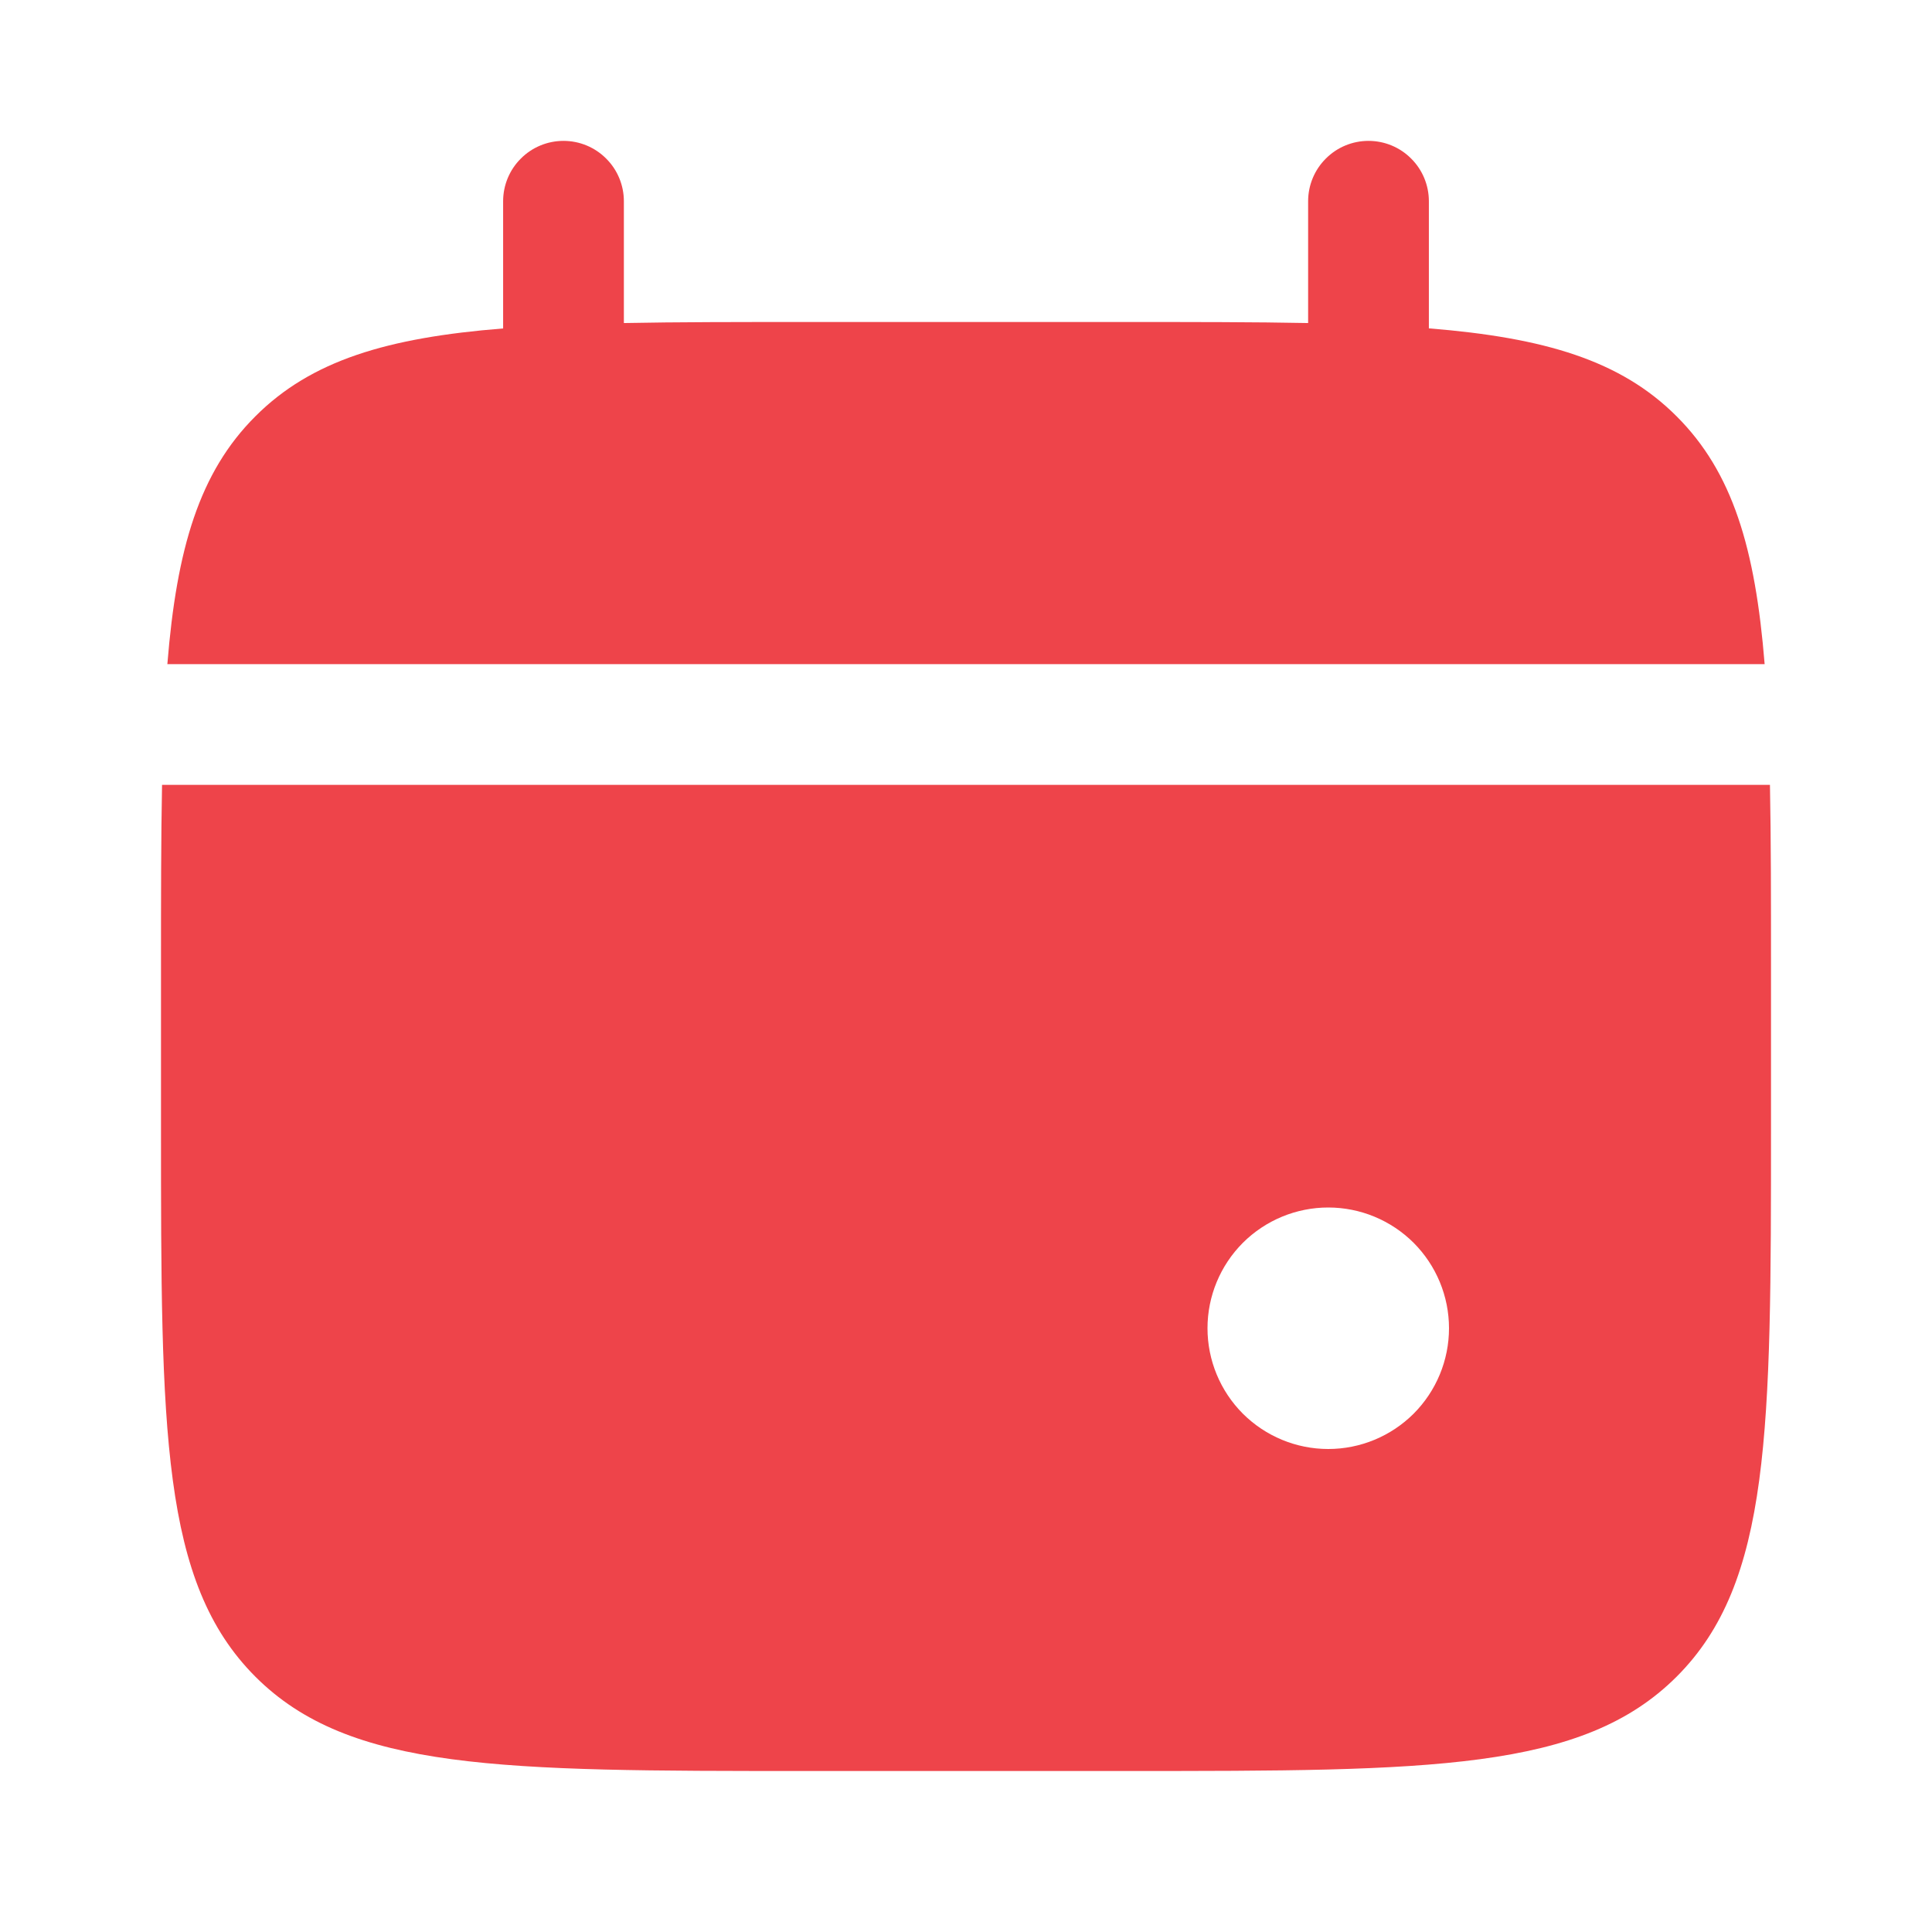
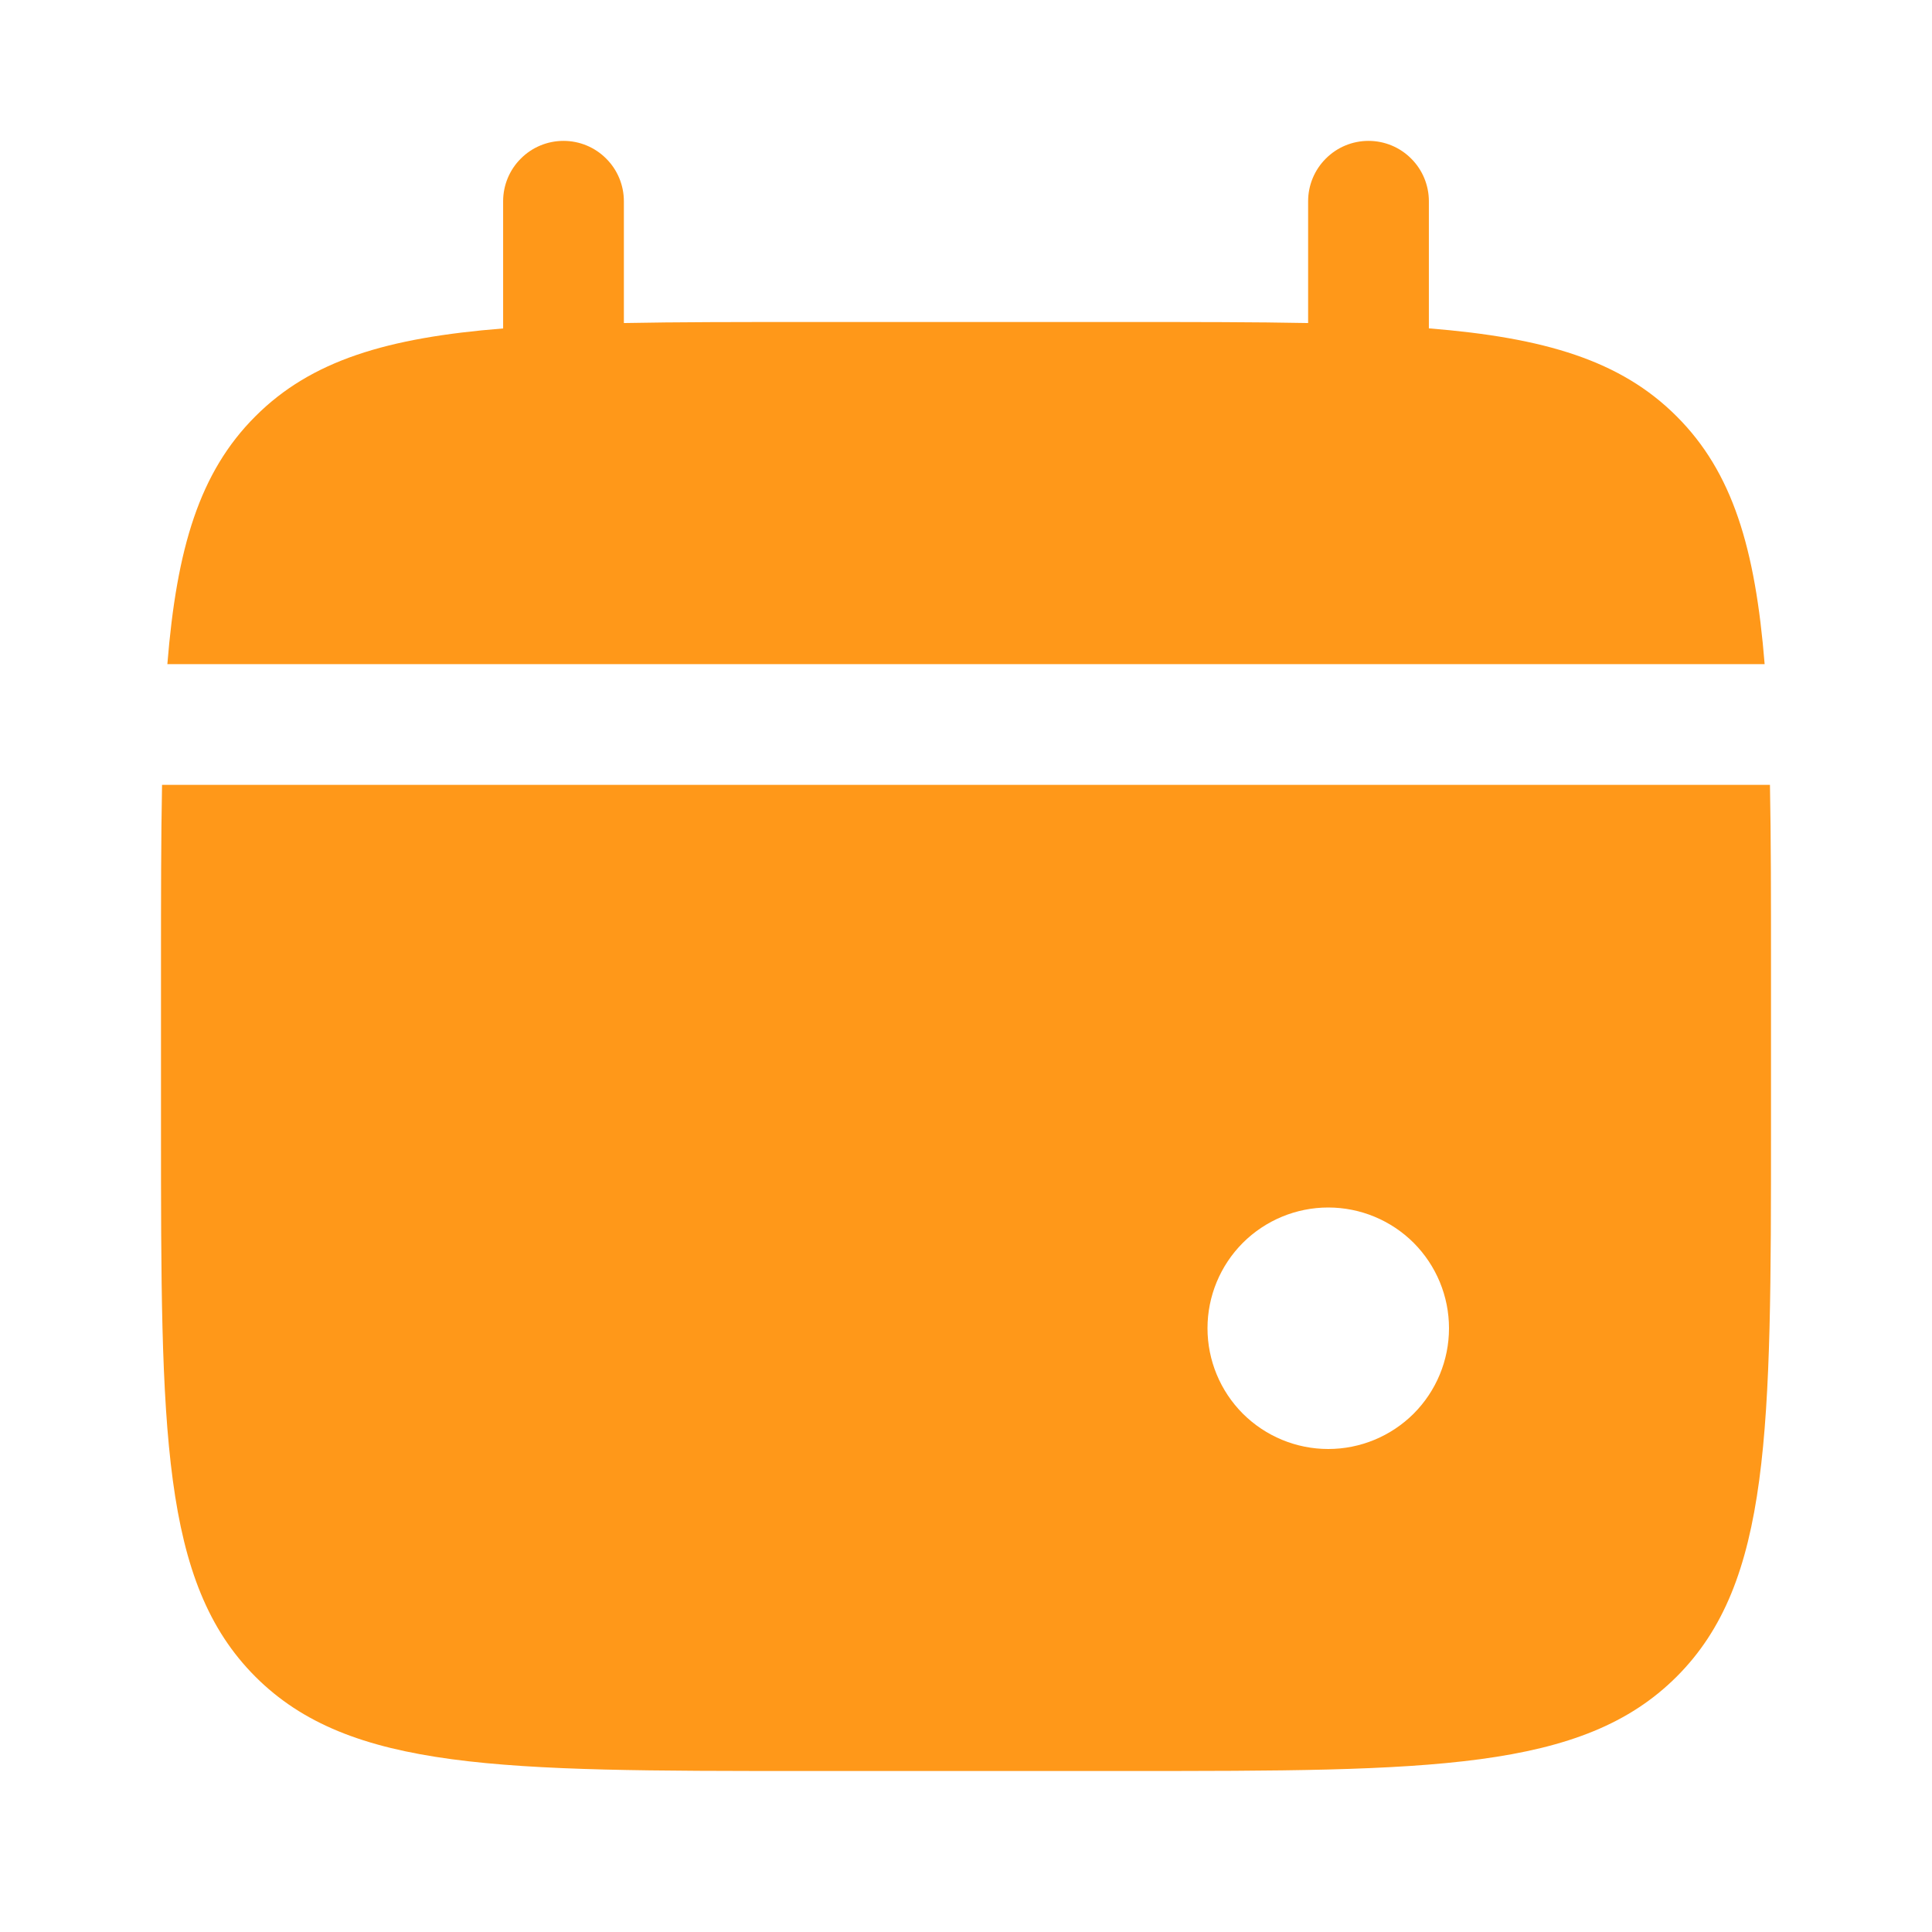
<svg xmlns="http://www.w3.org/2000/svg" width="24" height="24" viewBox="0 0 24 24" fill="none">
  <g id="solar:calendar-mark-bold">
-     <path id="Vector" d="M7.75 2.5C7.75 2.301 7.671 2.11 7.53 1.97C7.39 1.829 7.199 1.75 7 1.75C6.801 1.75 6.61 1.829 6.47 1.97C6.329 2.11 6.25 2.301 6.25 2.5V4.08C4.81 4.195 3.866 4.477 3.172 5.172C2.477 5.866 2.195 6.811 2.079 8.25H21.921C21.805 6.81 21.523 5.866 20.828 5.172C20.134 4.477 19.189 4.195 17.75 4.079V2.5C17.75 2.301 17.671 2.11 17.53 1.97C17.39 1.829 17.199 1.75 17 1.75C16.801 1.75 16.61 1.829 16.47 1.97C16.329 2.11 16.25 2.301 16.25 2.5V4.013C15.585 4 14.839 4 14 4H10C9.161 4 8.415 4 7.75 4.013V2.5Z" fill="#EE444A" />
-     <path id="Vector_2" fill-rule="evenodd" clip-rule="evenodd" d="M22 12V14C22 17.771 22 19.657 20.828 20.828C19.656 21.999 17.771 22 14 22H10C6.229 22 4.343 22 3.172 20.828C2.001 19.656 2 17.771 2 14V12C2 11.161 2 10.415 2.013 9.75H21.987C22 10.415 22 11.161 22 12ZM16.5 18C16.898 18 17.279 17.842 17.561 17.561C17.842 17.279 18 16.898 18 16.5C18 16.102 17.842 15.721 17.561 15.439C17.279 15.158 16.898 15 16.5 15C16.102 15 15.721 15.158 15.439 15.439C15.158 15.721 15 16.102 15 16.5C15 16.898 15.158 17.279 15.439 17.561C15.721 17.842 16.102 18 16.5 18Z" fill="#EE444A" />
+     <path id="Vector" d="M7.75 2.5C7.75 2.301 7.671 2.11 7.53 1.97C7.39 1.829 7.199 1.75 7 1.75C6.801 1.75 6.61 1.829 6.47 1.97C6.329 2.11 6.25 2.301 6.25 2.5V4.08C4.81 4.195 3.866 4.477 3.172 5.172C2.477 5.866 2.195 6.811 2.079 8.25H21.921C21.805 6.81 21.523 5.866 20.828 5.172C20.134 4.477 19.189 4.195 17.75 4.079V2.5C17.75 2.301 17.671 2.11 17.53 1.97C17.39 1.829 17.199 1.75 17 1.75C16.801 1.75 16.61 1.829 16.47 1.97C16.329 2.11 16.25 2.301 16.25 2.5V4.013C15.585 4 14.839 4 14 4H10C9.161 4 8.415 4 7.75 4.013V2.5Z" fill="#FF9819" />
+     <path id="Vector_2" fill-rule="evenodd" clip-rule="evenodd" d="M22 12V14C22 17.771 22 19.657 20.828 20.828C19.656 21.999 17.771 22 14 22H10C6.229 22 4.343 22 3.172 20.828C2.001 19.656 2 17.771 2 14V12C2 11.161 2 10.415 2.013 9.75H21.987C22 10.415 22 11.161 22 12ZM16.5 18C16.898 18 17.279 17.842 17.561 17.561C17.842 17.279 18 16.898 18 16.5C18 16.102 17.842 15.721 17.561 15.439C17.279 15.158 16.898 15 16.5 15C16.102 15 15.721 15.158 15.439 15.439C15.158 15.721 15 16.102 15 16.5C15 16.898 15.158 17.279 15.439 17.561C15.721 17.842 16.102 18 16.5 18Z" fill="#FF9819" />
  </g>
</svg>
